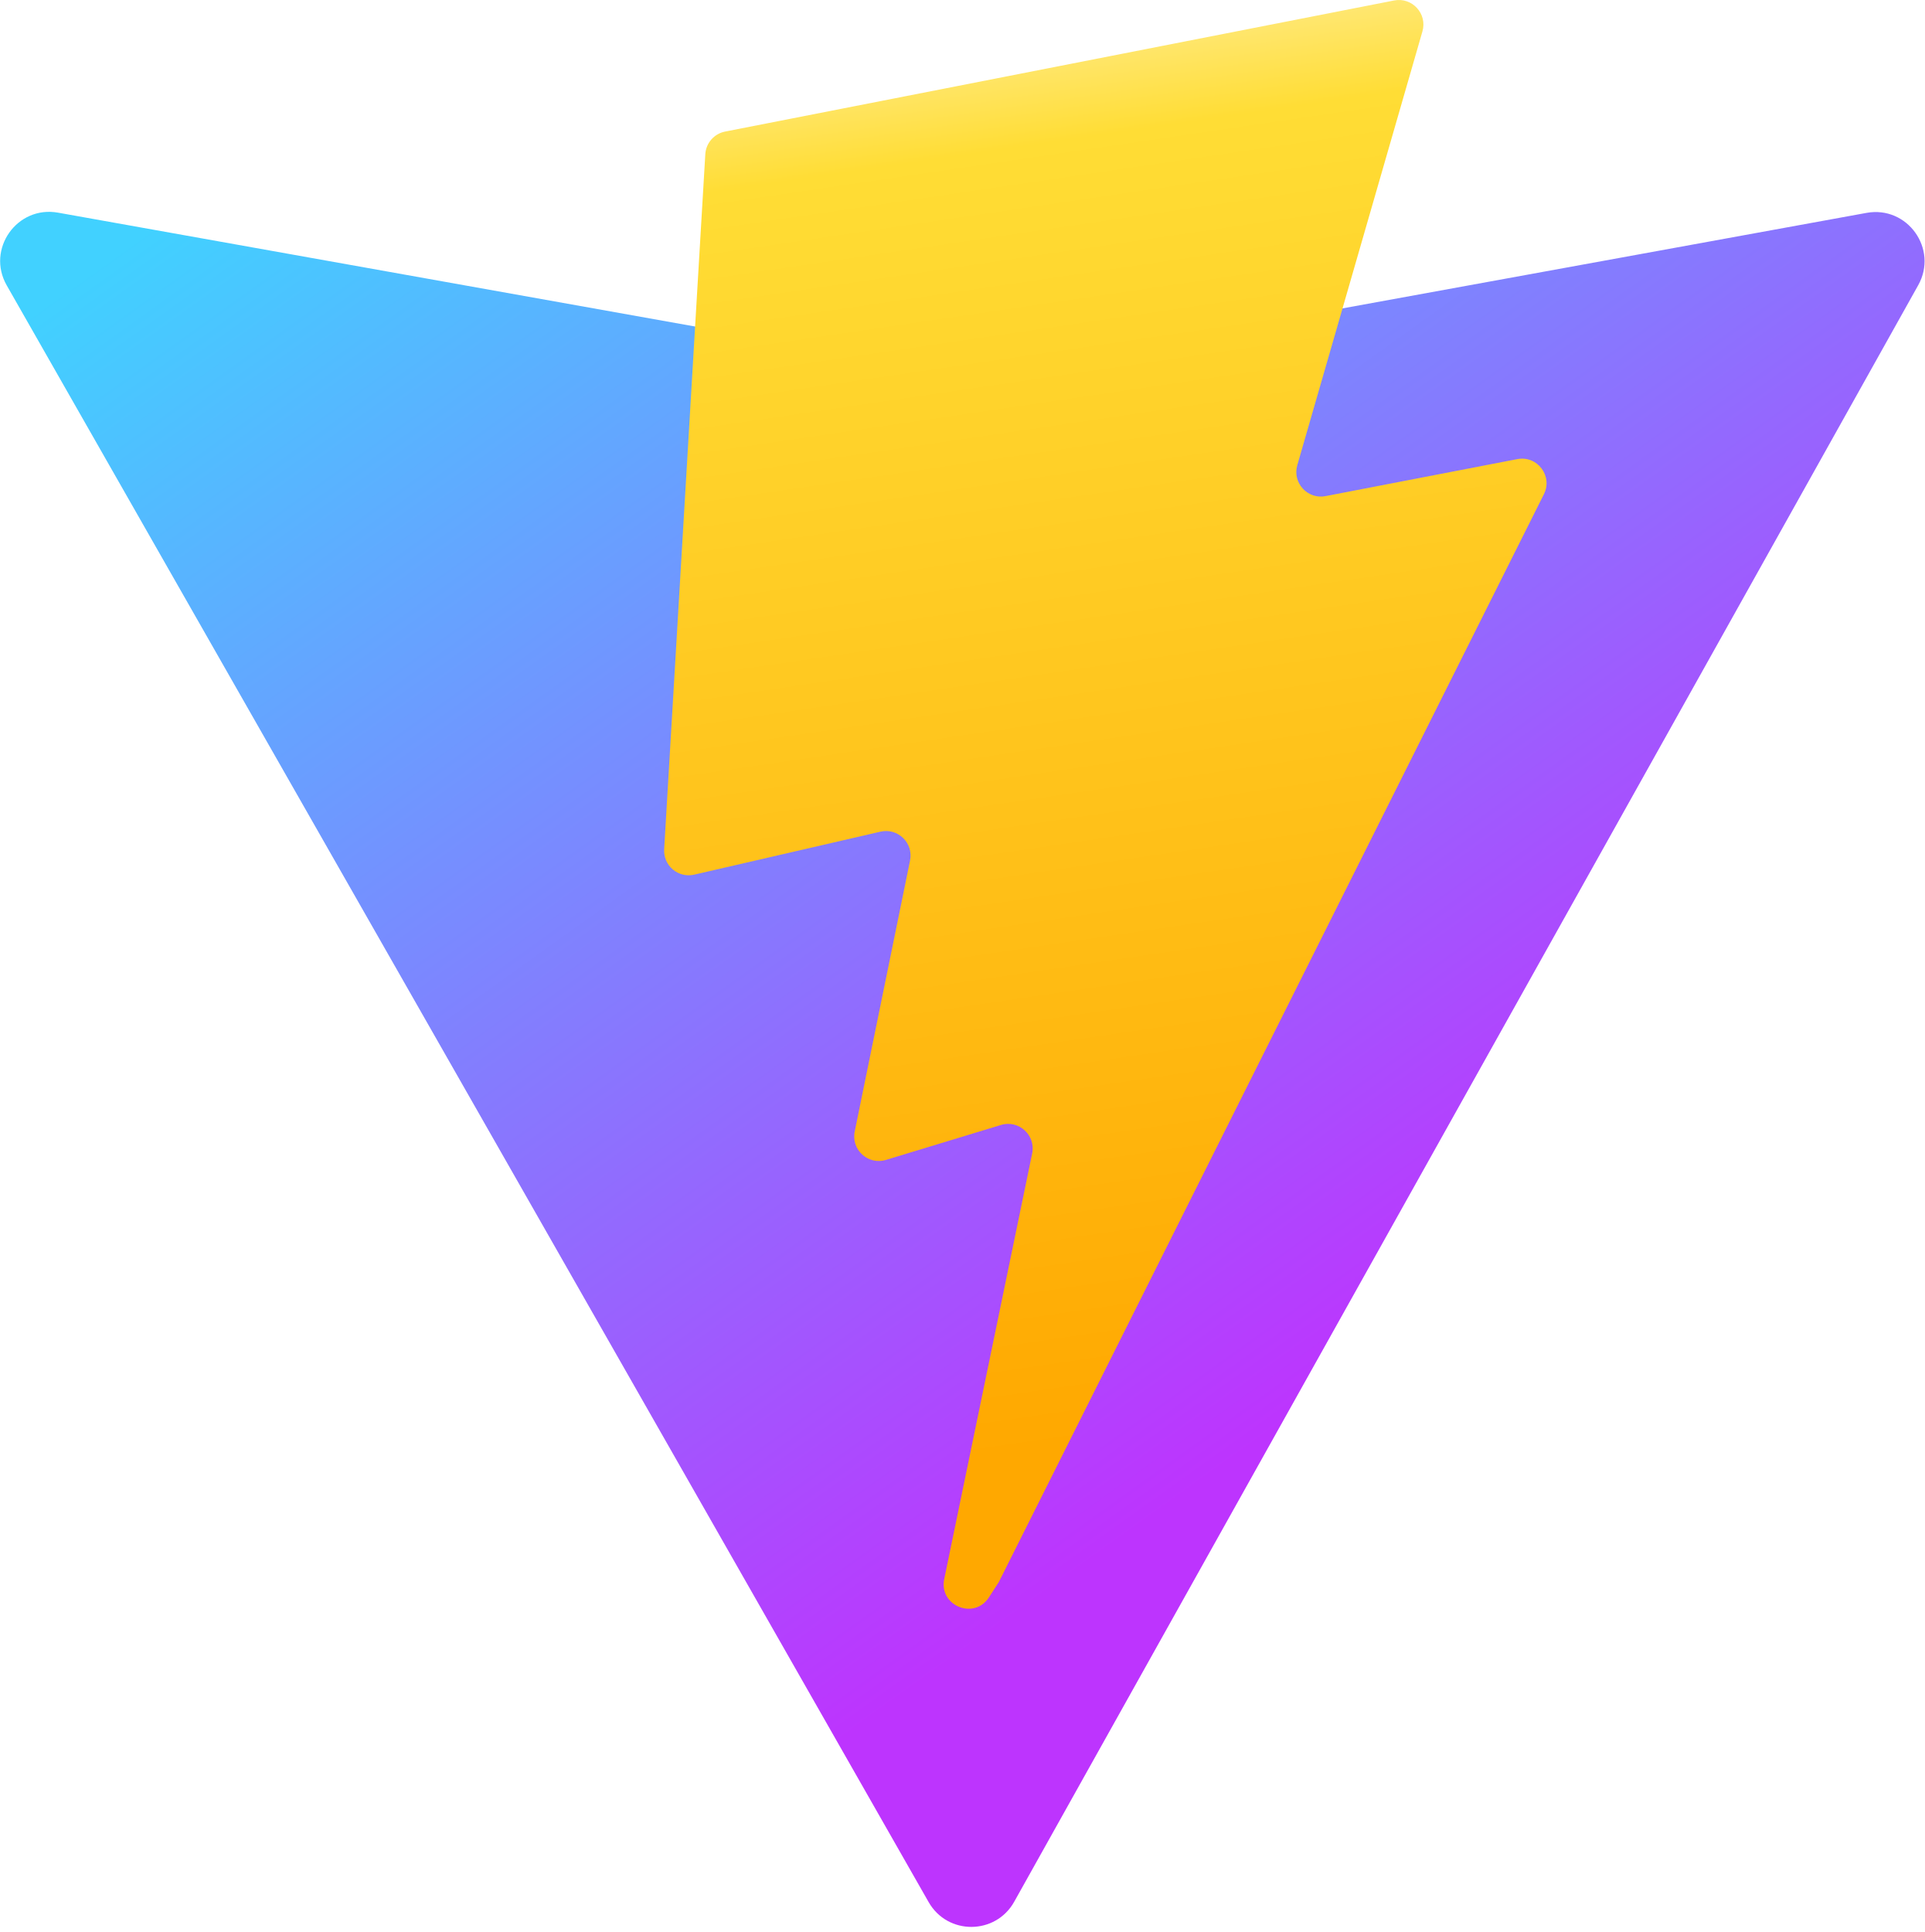
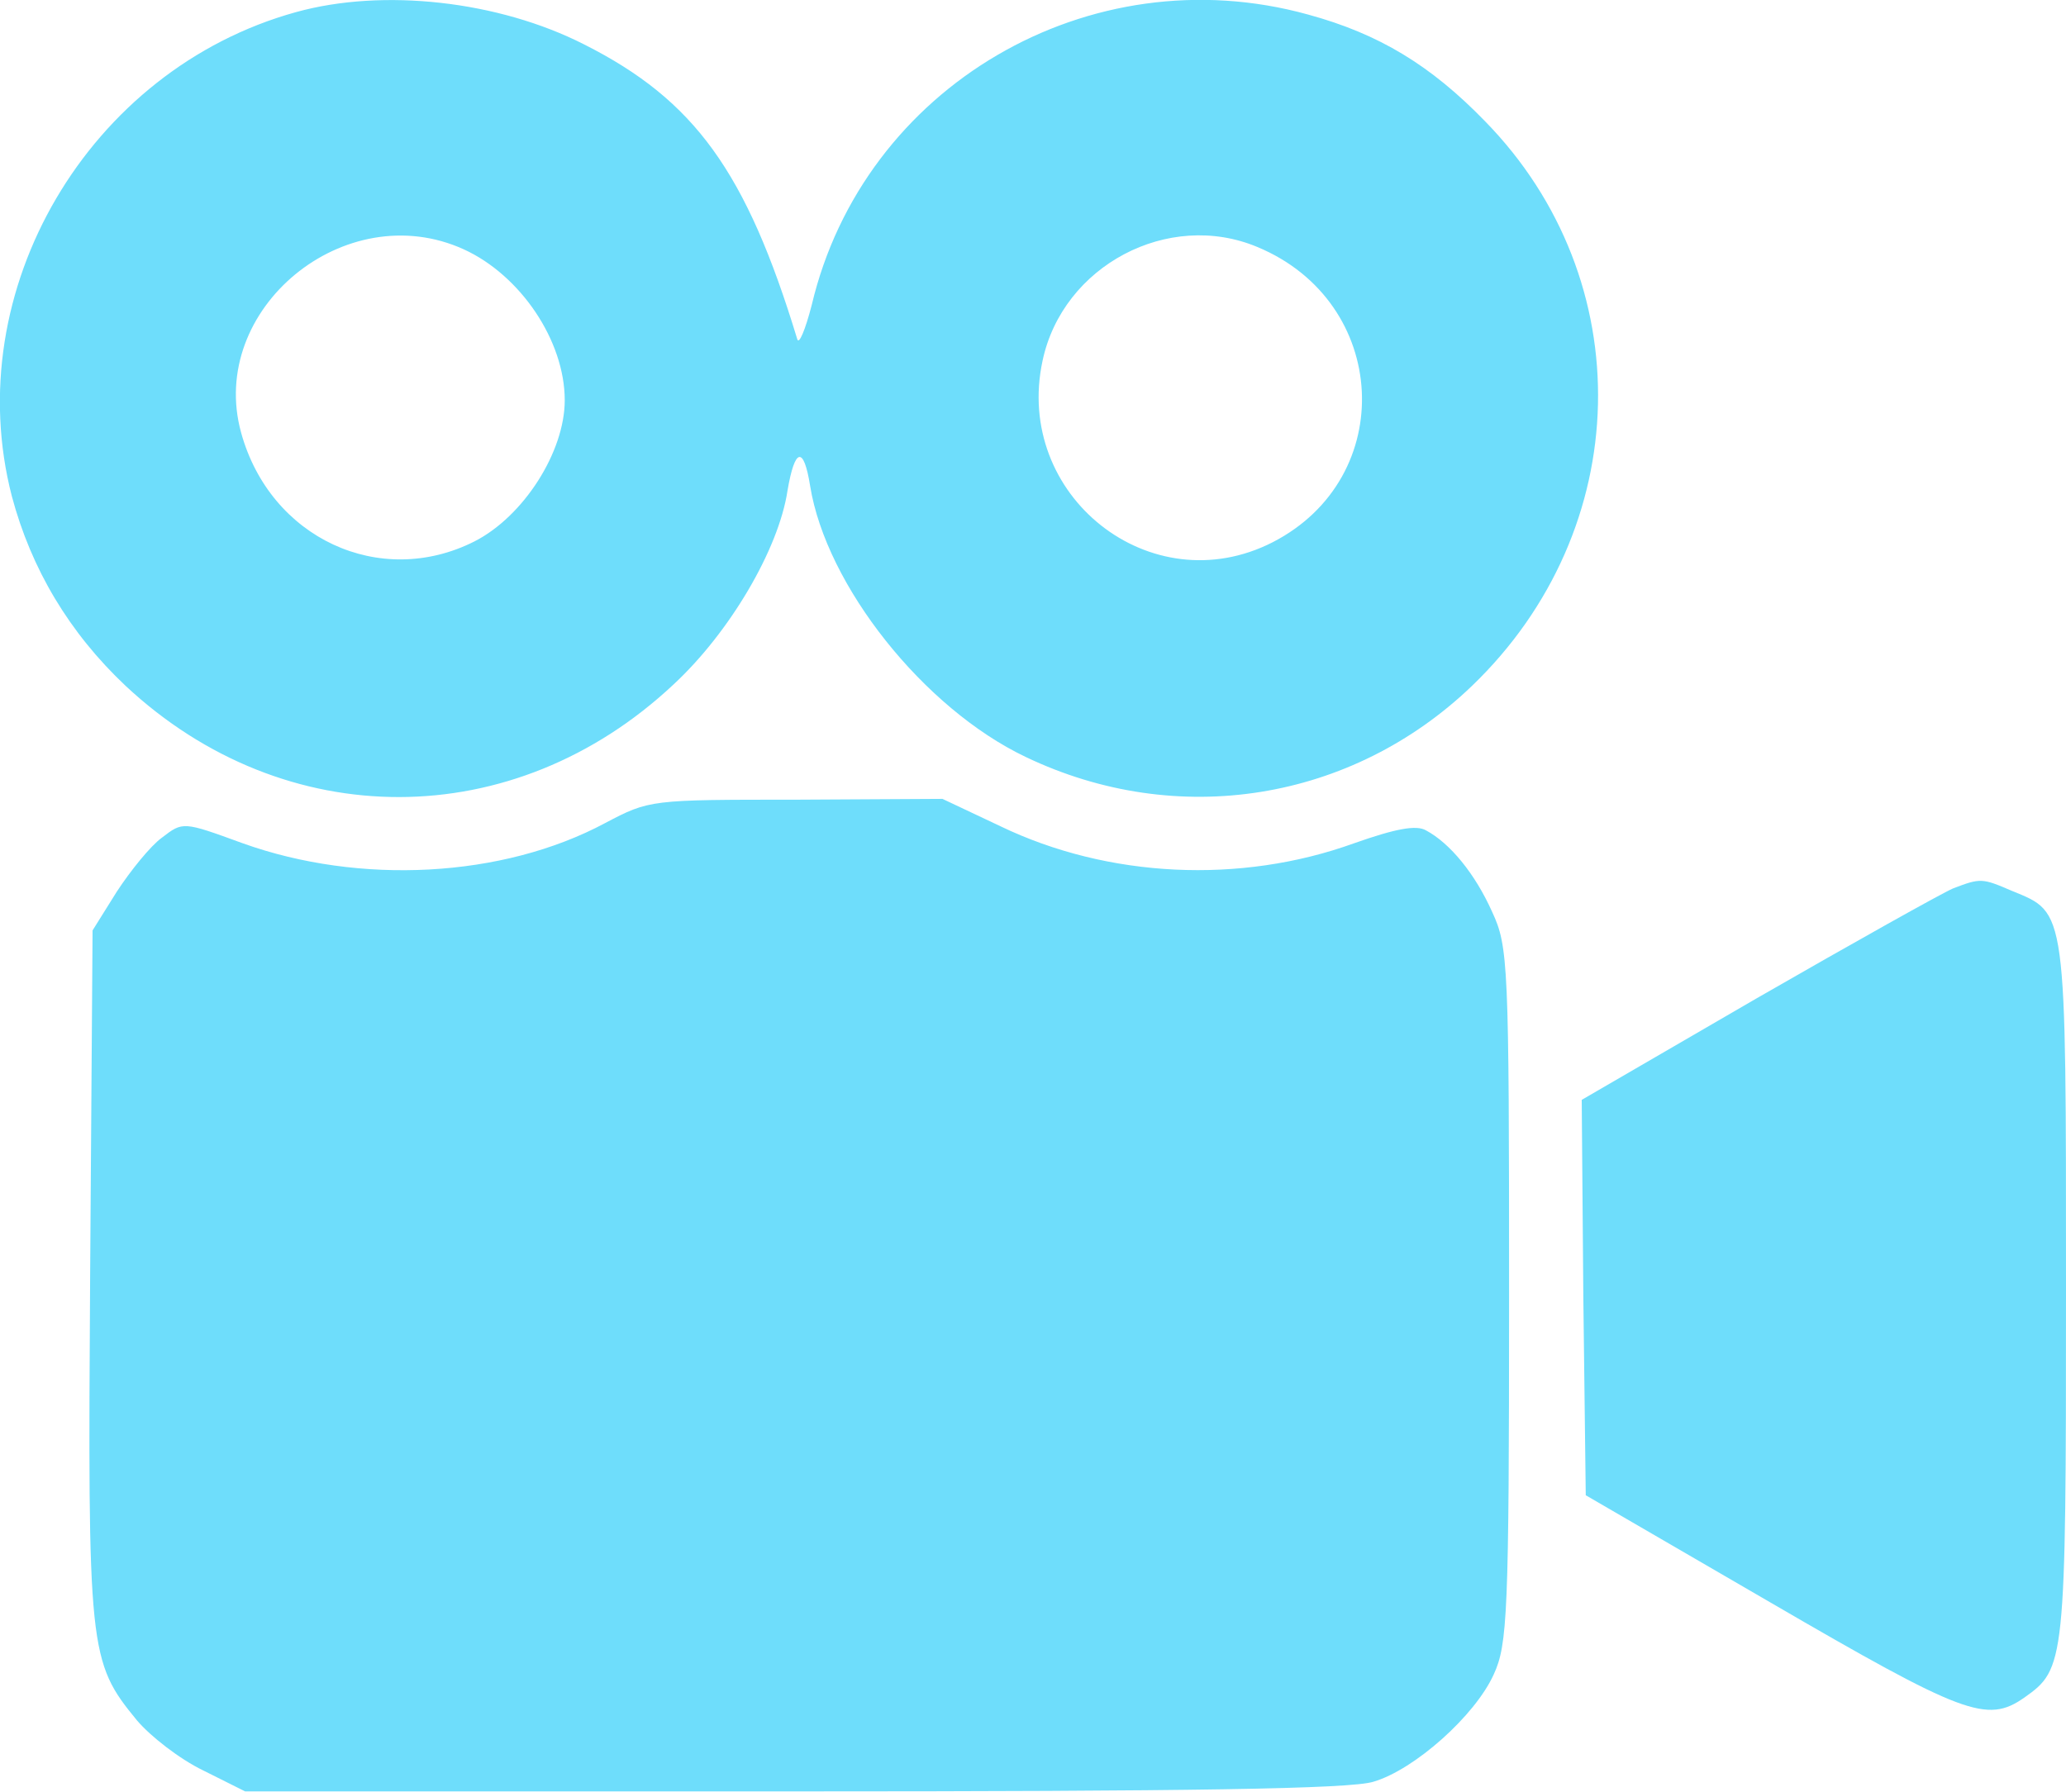
- <svg xmlns="http://www.w3.org/2000/svg" aria-hidden="true" role="img" class="iconify iconify--logos" width="31.88" height="32" preserveAspectRatio="xMidYMid meet" viewBox="0 0 256 257">
-   <defs>
-     <linearGradient id="IconifyId1813088fe1fbc01fb466" x1="-.828%" x2="57.636%" y1="7.652%" y2="78.411%">
-       <stop offset="0%" stop-color="#41D1FF" />
-       <stop offset="100%" stop-color="#BD34FE" />
-     </linearGradient>
-     <linearGradient id="IconifyId1813088fe1fbc01fb467" x1="43.376%" x2="50.316%" y1="2.242%" y2="89.03%">
-       <stop offset="0%" stop-color="#FFEA83" />
-       <stop offset="8.333%" stop-color="#FFDD35" />
-       <stop offset="100%" stop-color="#FFA800" />
-     </linearGradient>
-   </defs>
-   <path fill="url(#IconifyId1813088fe1fbc01fb466)" d="M255.153 37.938L134.897 252.976c-2.483 4.44-8.862 4.466-11.382.048L.875 37.958c-2.746-4.814 1.371-10.646 6.827-9.67l120.385 21.517a6.537 6.537 0 0 0 2.322-.004l117.867-21.483c5.438-.991 9.574 4.796 6.877 9.62Z" />
-   <path fill="url(#IconifyId1813088fe1fbc01fb467)" d="M185.432.063L96.44 17.501a3.268 3.268 0 0 0-2.634 3.014l-5.474 92.456a3.268 3.268 0 0 0 3.997 3.378l24.777-5.718c2.318-.535 4.413 1.507 3.936 3.838l-7.361 36.047c-.495 2.426 1.782 4.5 4.151 3.78l15.304-4.649c2.372-.72 4.652 1.36 4.15 3.788l-11.698 56.621c-.732 3.542 3.979 5.473 5.943 2.437l1.313-2.028l72.516-144.72c1.215-2.423-.88-5.186-3.54-4.672l-25.505 4.922c-2.396.462-4.435-1.77-3.759-4.114l16.646-57.705c.677-2.35-1.37-4.583-3.769-4.113Z" />
+ <svg xmlns="http://www.w3.org/2000/svg" version="1.0" viewBox="0 0 255.969 222.004">
+   <g transform="translate(-69.03086,255.0036) scale(0.1,-0.1)" fill="#000000" stroke="none">
+     <path fill="#6EDDFB" d="M1057 2535 c-257 -71 -418 -345 -352 -600 24 -90 71 -169 141 -235 197 -184 481 -184 679 2 69 64 130 167 141 240 9 53 20 56 28 6 20 -124 141 -276 267 -336 188 -90 404 -55 553 88 202 194 209 503 16 700 -67 69 -131 108 -219 132 -271 75 -551 -89 -615 -360 -8 -31 -16 -50 -18 -42 -63 207 -127 296 -264 365 -106 54 -249 70 -357 40z m208 -294 c70 -32 125 -113 125 -187 0 -64 -51 -144 -112 -175 -117 -59 -253 4 -289 135 -42 153 129 294 276 227z m983 3 c164 -68 175 -286 19 -366 -151 -77 -321 58 -285 225 25 118 156 187 266 141z" />
+     <path fill="#6EDDFB" d="M1440 1530 c-127 -68 -304 -77 -449 -25 -74 27 -74 27 -100 7 -14 -10 -39 -41 -56 -67 l-30 -48 -3 -425 c-3 -468 -2 -481 58 -554 17 -20 53 -48 82 -62 l52 -26 679 0 c492 0 691 3 719 12 51 15 126 82 149 133 17 37 19 74 19 470 0 411 -1 432 -21 475 -21 47 -52 85 -82 101 -12 7 -38 2 -89 -16 -141 -51 -305 -43 -438 21 l-72 34 -181 -1 c-181 0 -182 0 -237 -29z" />
+     <path fill="#6EDDFB" d="M3110 1449 c-14 -6 -123 -67 -243 -136 l-217 -126 2 -245 3 -245 229 -133 c239 -139 268 -150 314 -118 51 36 52 41 52 504 0 478 1 468 -67 496 -37 16 -39 16 -73 3z" />
+   </g>
</svg>
